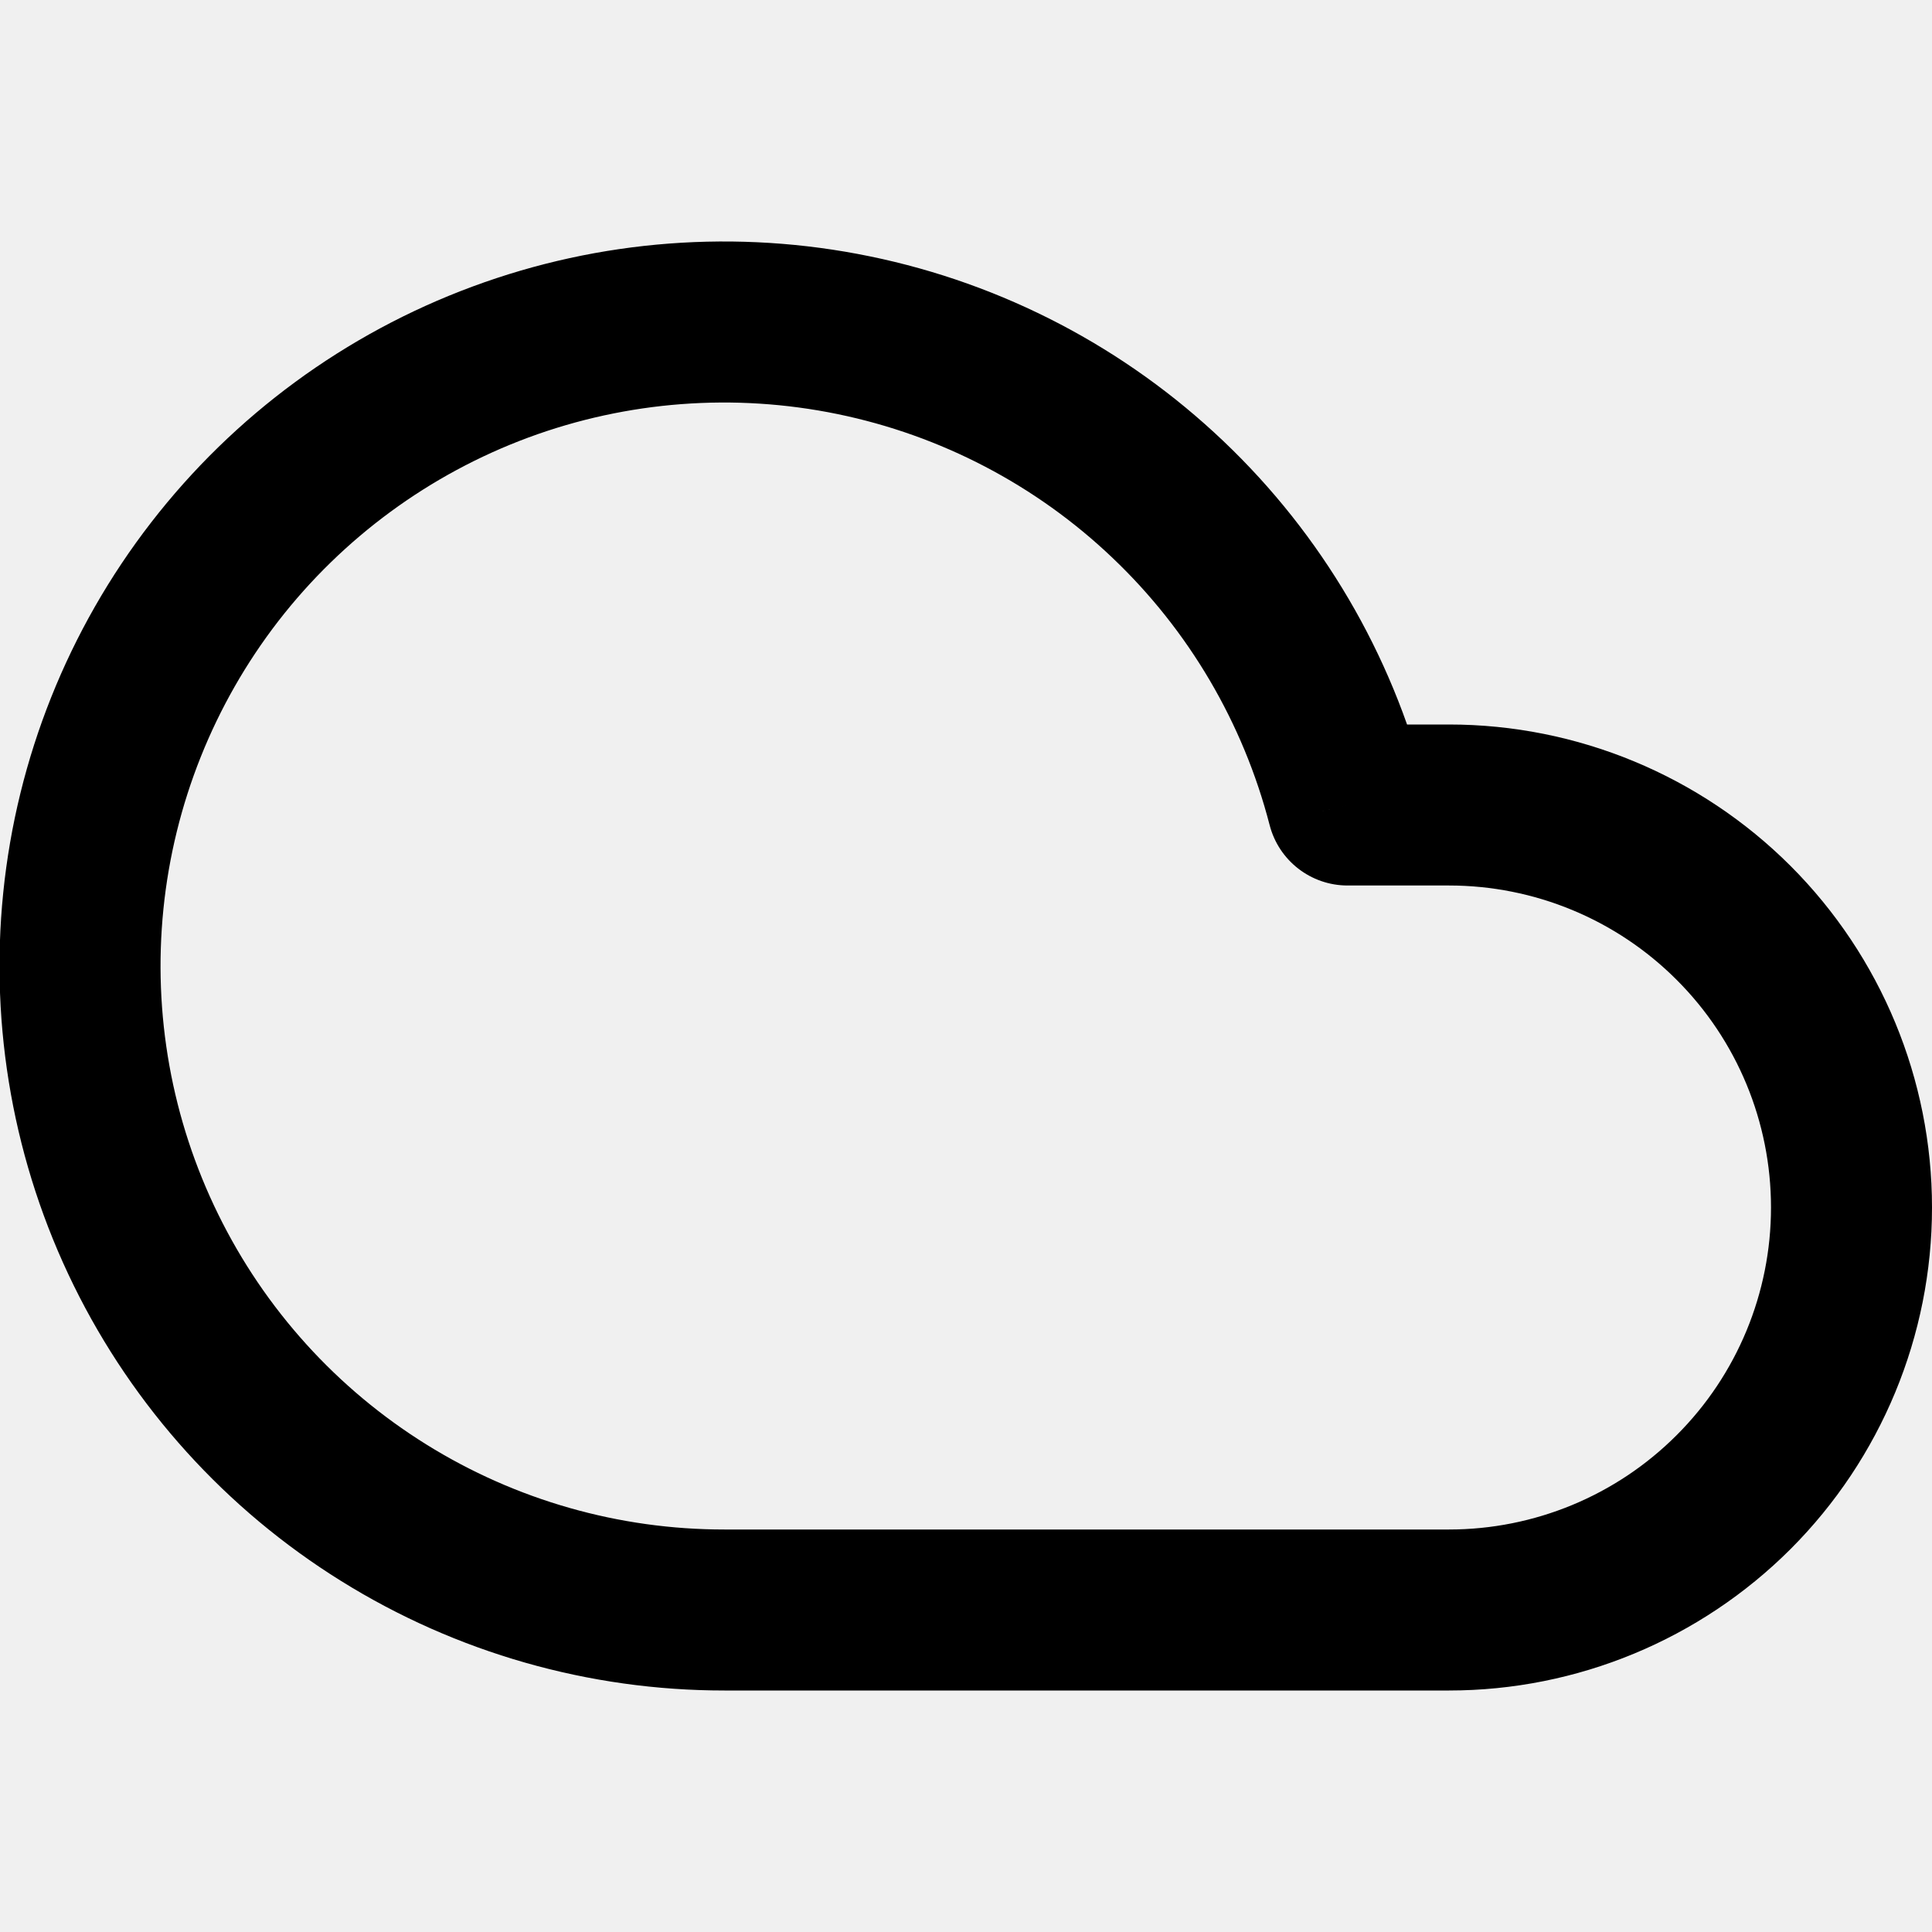
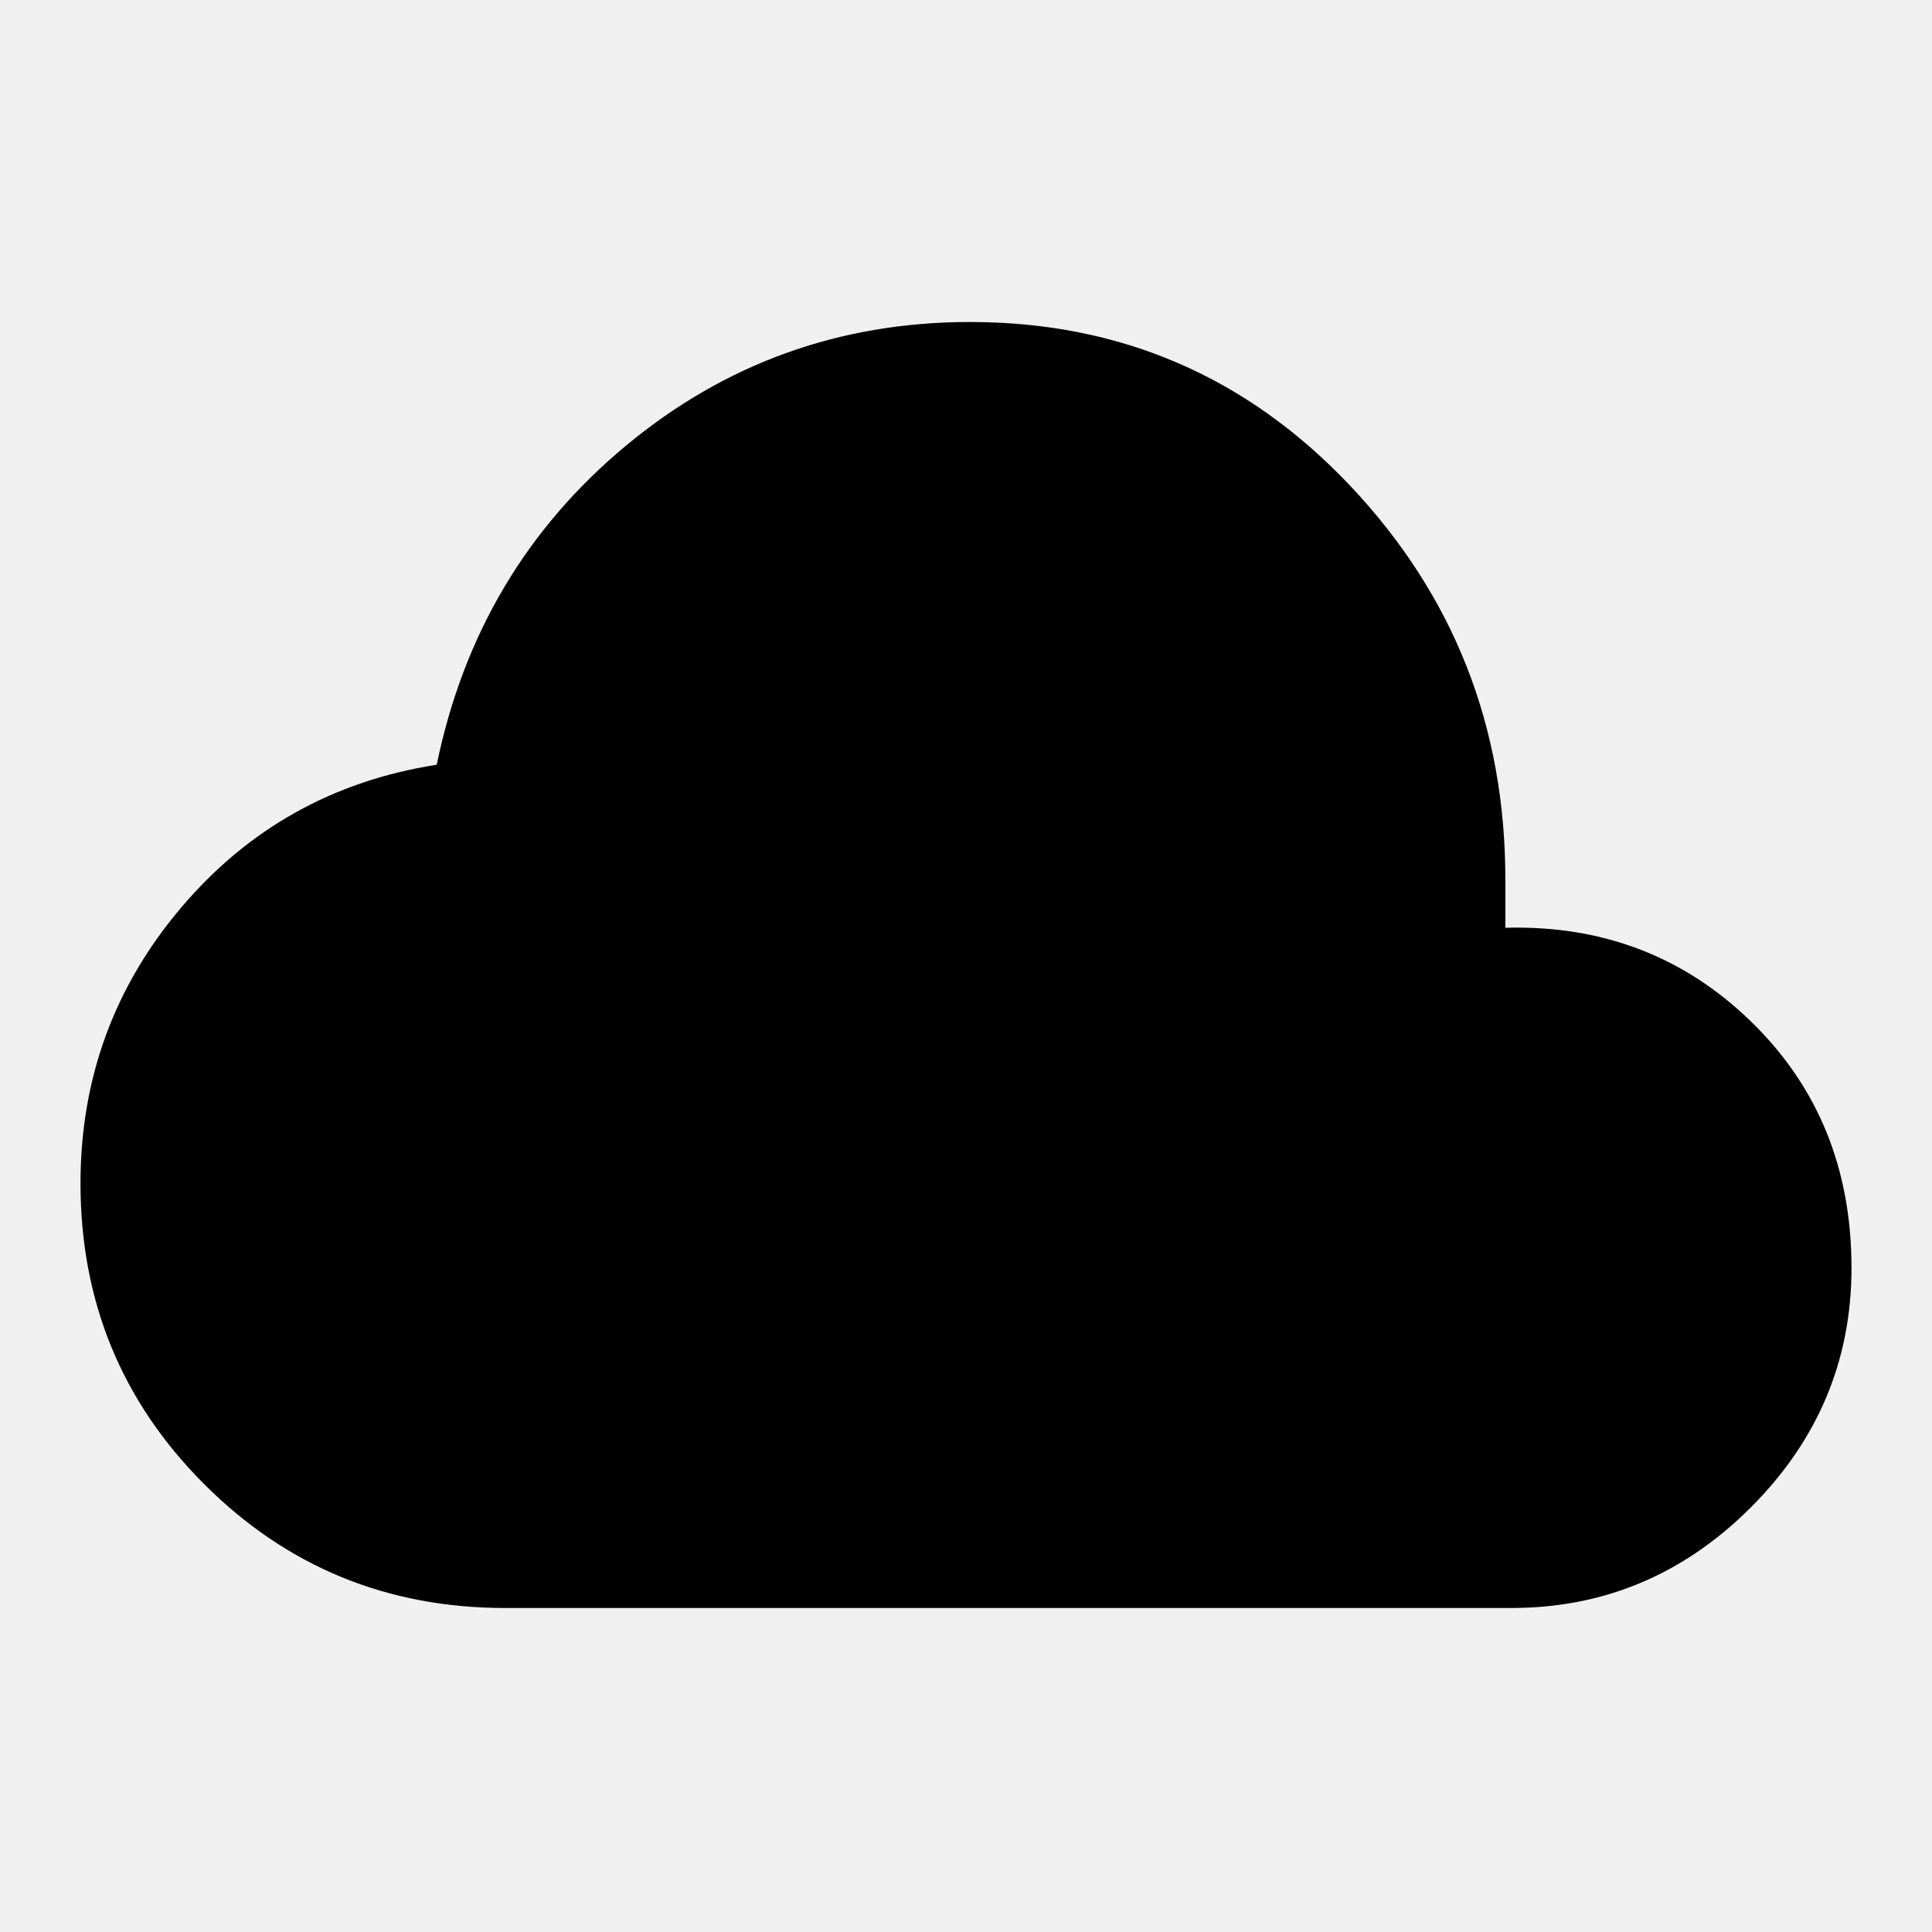
- <svg xmlns="http://www.w3.org/2000/svg" width="24" height="24" viewBox="0 0 24 24">
-   <g clip-path="url(#clip0_22_8192)">
-     <path d="M18 10V9V10ZM16.74 10L15.772 10.25C15.886 10.691 16.284 11 16.74 11V10ZM9 20V19H8.999L9 20ZM18 9H16.74V11H18V9ZM17.708 9.75C17.287 8.12 16.418 6.64 15.198 5.48L13.819 6.929C14.768 7.831 15.444 8.982 15.772 10.25L17.708 9.75ZM15.198 5.48C13.978 4.319 12.457 3.524 10.809 3.185L10.405 5.144C11.688 5.408 12.871 6.026 13.819 6.929L15.198 5.48ZM10.809 3.185C9.159 2.845 7.448 2.975 5.869 3.56L6.564 5.435C7.792 4.981 9.123 4.88 10.405 5.144L10.809 3.185ZM5.869 3.56C4.291 4.144 2.907 5.16 1.877 6.491L3.458 7.715C4.26 6.68 5.336 5.89 6.564 5.435L5.869 3.56ZM1.877 6.491C0.846 7.823 0.21 9.416 0.04 11.091L2.03 11.293C2.162 9.991 2.657 8.751 3.458 7.715L1.877 6.491ZM0.04 11.091C-0.13 12.766 0.173 14.456 0.915 15.967L2.711 15.085C2.133 13.91 1.898 12.596 2.03 11.293L0.04 11.091ZM0.915 15.967C1.657 17.478 2.808 18.751 4.238 19.64L5.295 17.943C4.183 17.251 3.288 16.261 2.711 15.085L0.915 15.967ZM4.238 19.64C5.667 20.53 7.317 21.001 9.001 21L8.999 19C7.69 19.001 6.406 18.635 5.295 17.943L4.238 19.64ZM9 21H18V19H9V21ZM18 21C19.591 21 21.117 20.368 22.243 19.243L20.828 17.828C20.078 18.579 19.061 19 18 19V21ZM22.243 19.243C23.368 18.117 24 16.591 24 15H22C22 16.061 21.579 17.078 20.828 17.828L22.243 19.243ZM24 15C24 13.409 23.368 11.883 22.243 10.757L20.828 12.172C21.579 12.922 22 13.939 22 15H24ZM22.243 10.757C21.117 9.632 19.591 9 18 9V11C19.061 11 20.078 11.421 20.828 12.172L22.243 10.757Z" fill=" currentColor" />
-   </g>
-   <defs>
-     <clipPath id="clip0_22_8192">
-       <rect width="24" height="24" fill="white" />
-     </clipPath>
-   </defs>
+ <svg xmlns="http://www.w3.org/2000/svg" width="24" height="24" viewBox="0 0 24 24" fill="none">
+   <path d="M6.275 19.975C4.808 19.975 3.562 19.462 2.538 18.438C1.512 17.413 1 16.167 1 14.7C1 13.4 1.417 12.258 2.25 11.275C3.083 10.292 4.142 9.7 5.425 9.5C5.758 7.883 6.542 6.562 7.775 5.537C9.008 4.513 10.433 4 12.05 4C13.917 4 15.492 4.679 16.775 6.037C18.058 7.396 18.7 9.025 18.7 10.925V11.525C19.9 11.492 20.917 11.879 21.75 12.688C22.583 13.496 23 14.517 23 15.75C23 16.9 22.583 17.892 21.75 18.725C20.917 19.558 19.925 19.975 18.775 19.975H6.275Z" fill="currentColor" />
</svg>
